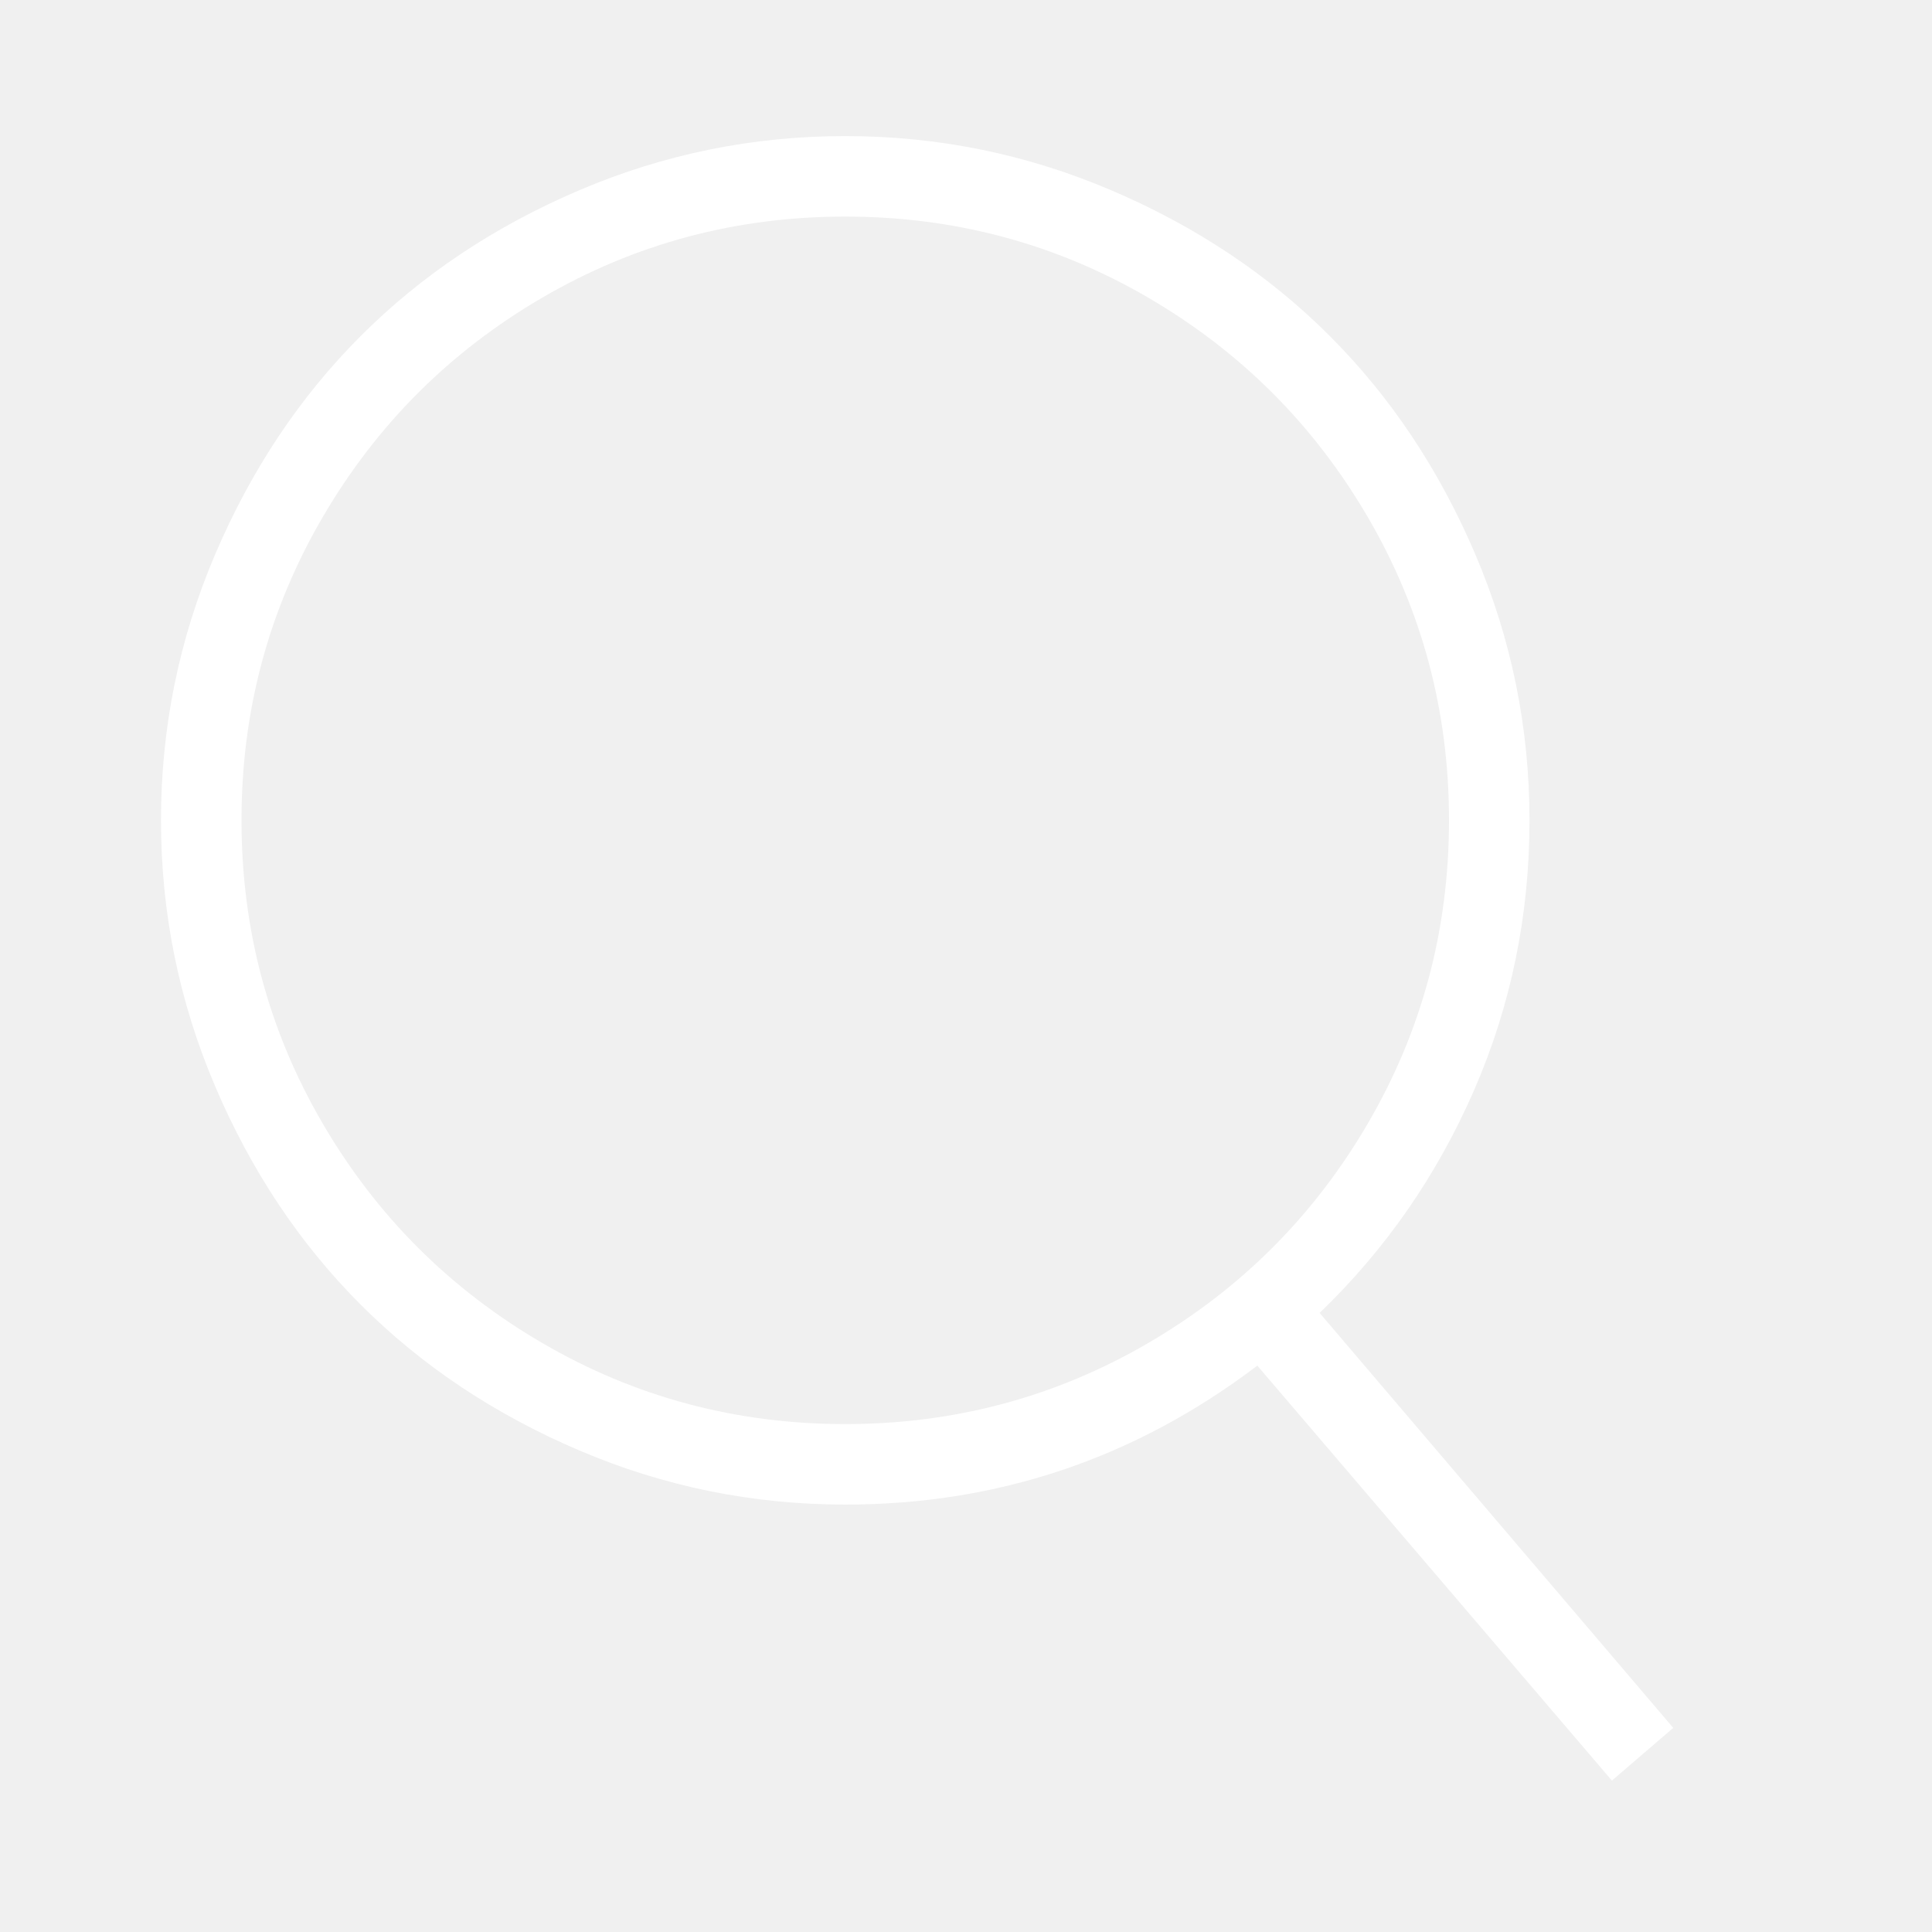
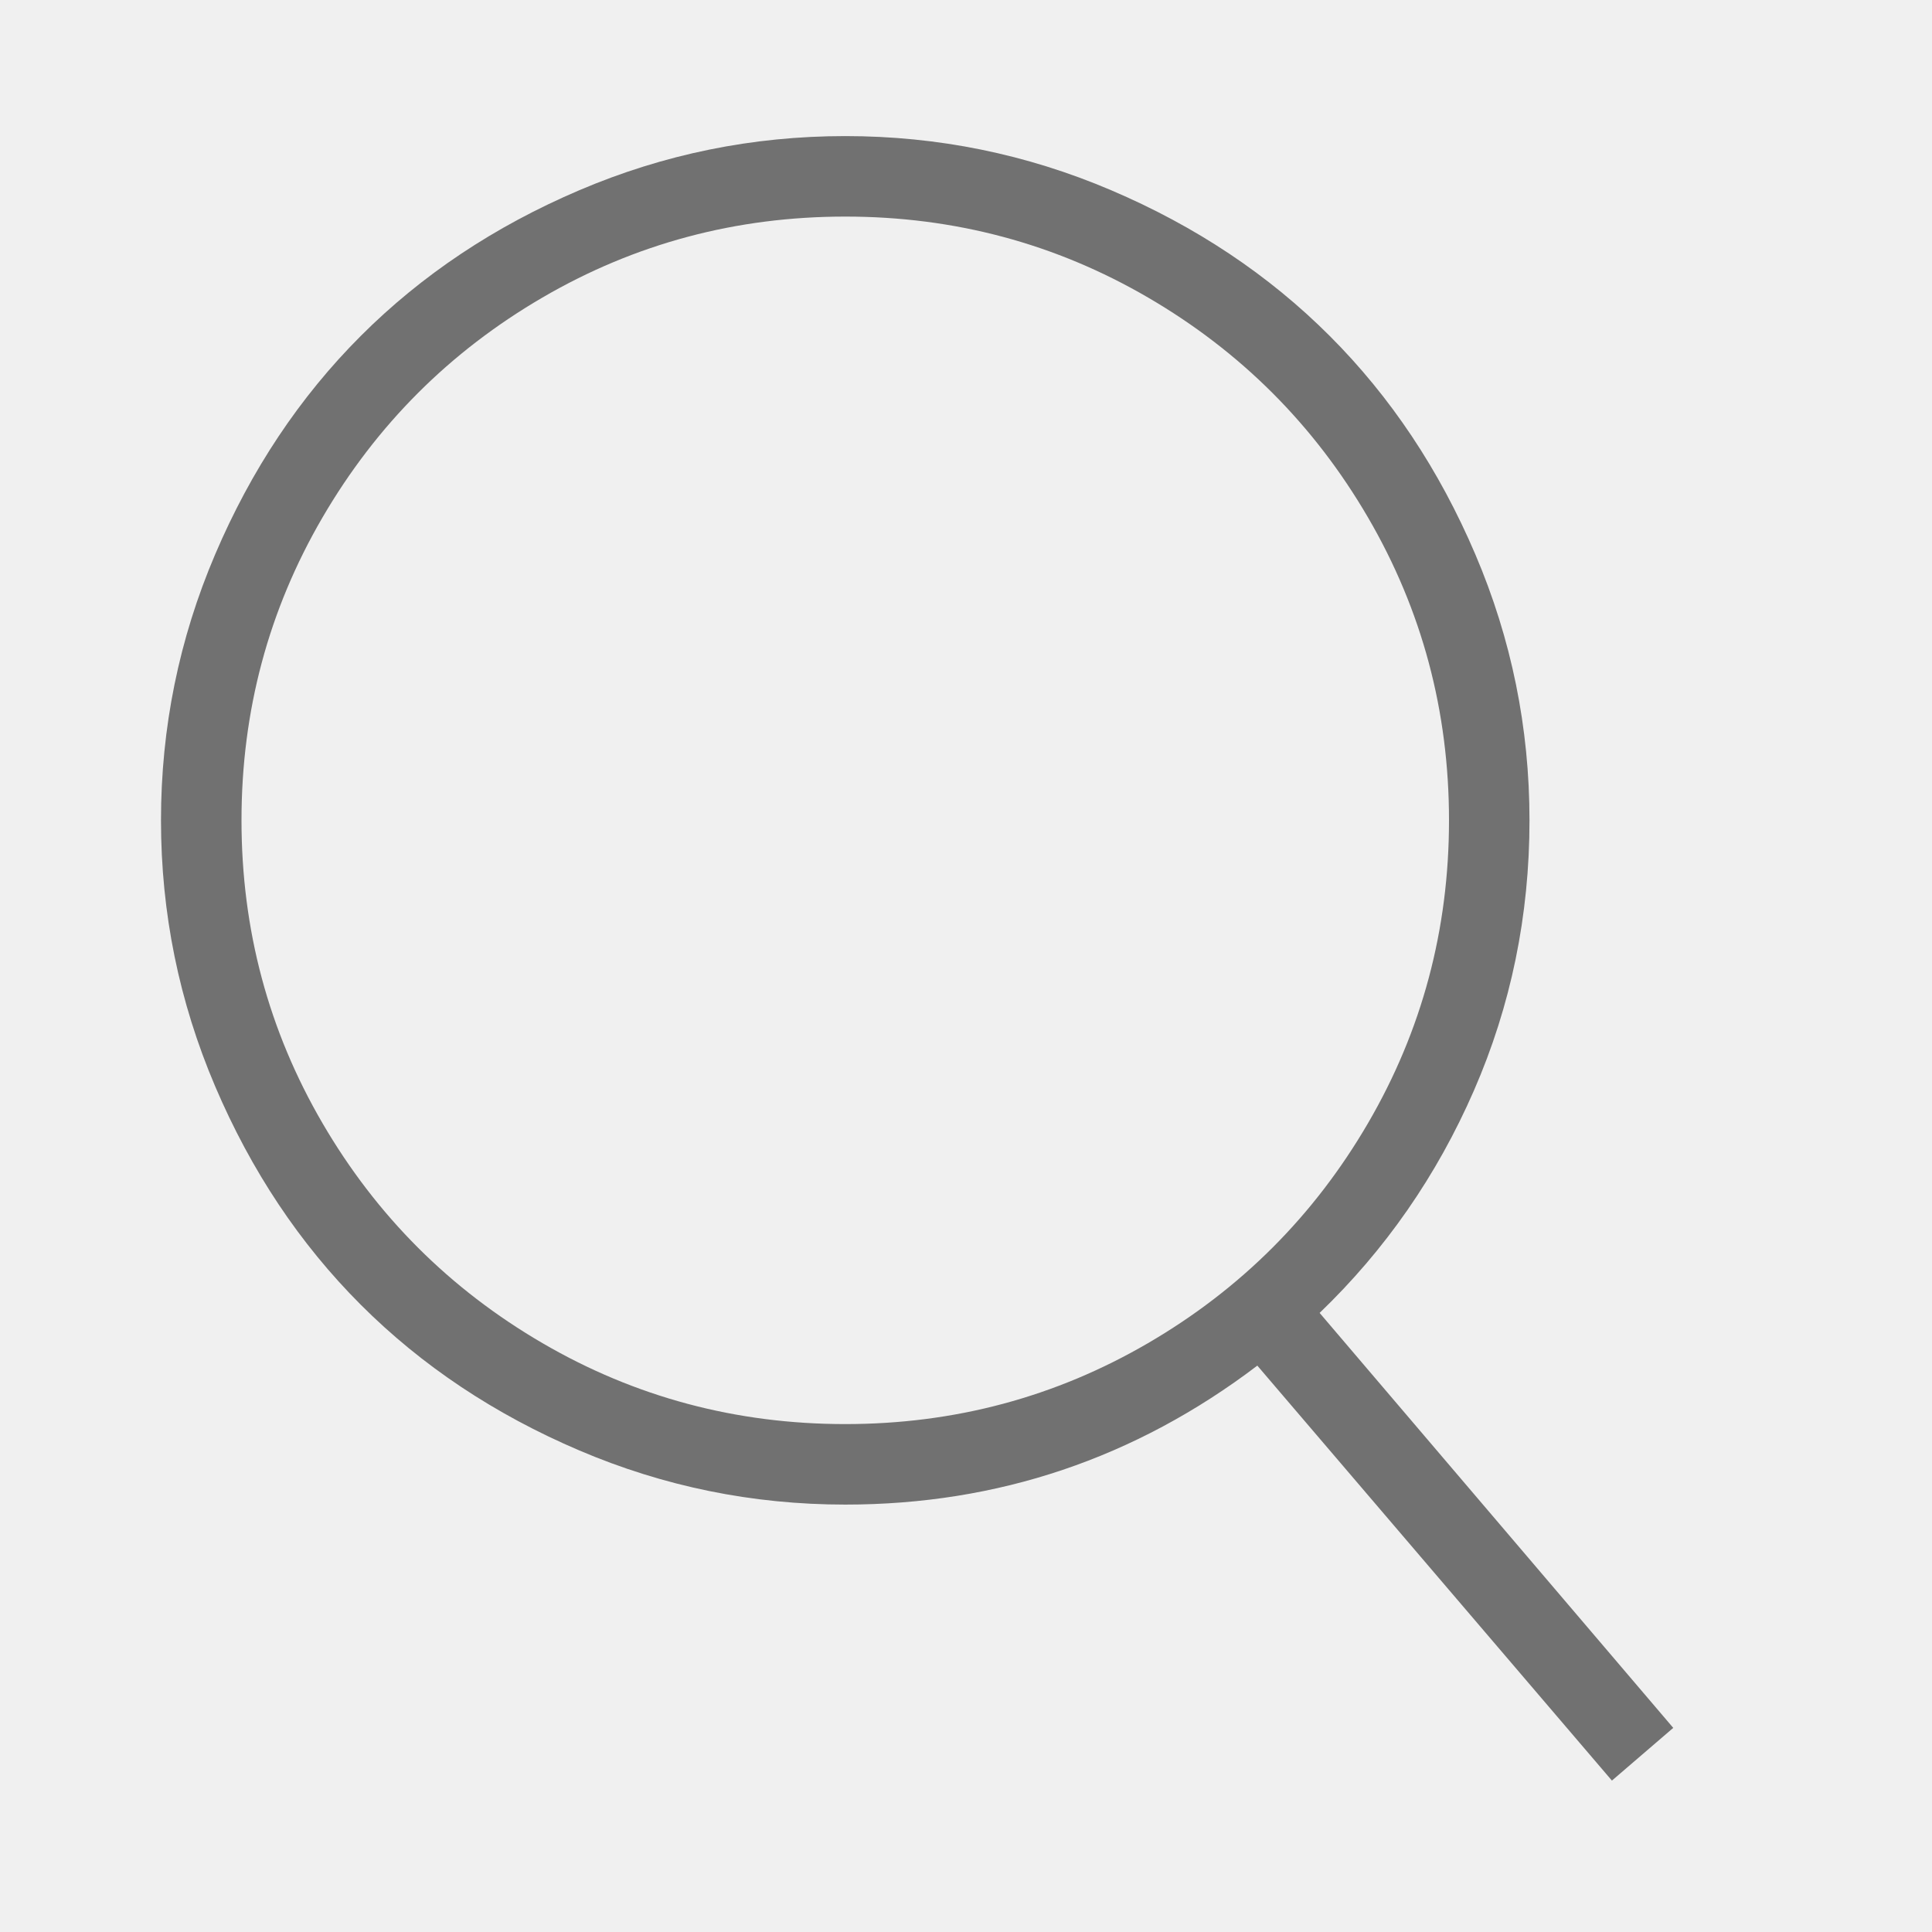
<svg xmlns="http://www.w3.org/2000/svg" viewBox="0 0 512 512">
-   <path d="M349.714 347.937l93.714 109.969-16.254 13.969-93.969-109.969q-48.508 36.825-109.207 36.825-36.826 0-70.476-14.349t-57.905-38.603-38.603-57.905-14.349-70.476 14.349-70.476 38.603-57.905 57.905-38.603 70.476-14.349 70.476 14.349 57.905 38.603 38.603 57.905 14.349 70.476q0 37.841-14.73 71.619t-40.889 58.921zM224 377.397q43.428 0 80.254-21.461t58.286-58.286 21.461-80.254-21.461-80.254-58.286-58.285-80.254-21.46-80.254 21.46-58.285 58.285-21.46 80.254 21.46 80.254 58.285 58.286 80.254 21.461z" fill="#ffffff" fill-rule="evenodd" />
+   <path d="M349.714 347.937l93.714 109.969-16.254 13.969-93.969-109.969q-48.508 36.825-109.207 36.825-36.826 0-70.476-14.349t-57.905-38.603-38.603-57.905-14.349-70.476 14.349-70.476 38.603-57.905 57.905-38.603 70.476-14.349 70.476 14.349 57.905 38.603 38.603 57.905 14.349 70.476q0 37.841-14.73 71.619t-40.889 58.921zM224 377.397q43.428 0 80.254-21.461t58.286-58.286 21.461-80.254-21.461-80.254-58.286-58.285-80.254-21.46-80.254 21.46-58.285 58.285-21.46 80.254 21.46 80.254 58.285 58.286 80.254 21.461z" fill="#717171" fill-rule="evenodd" />
</svg>
